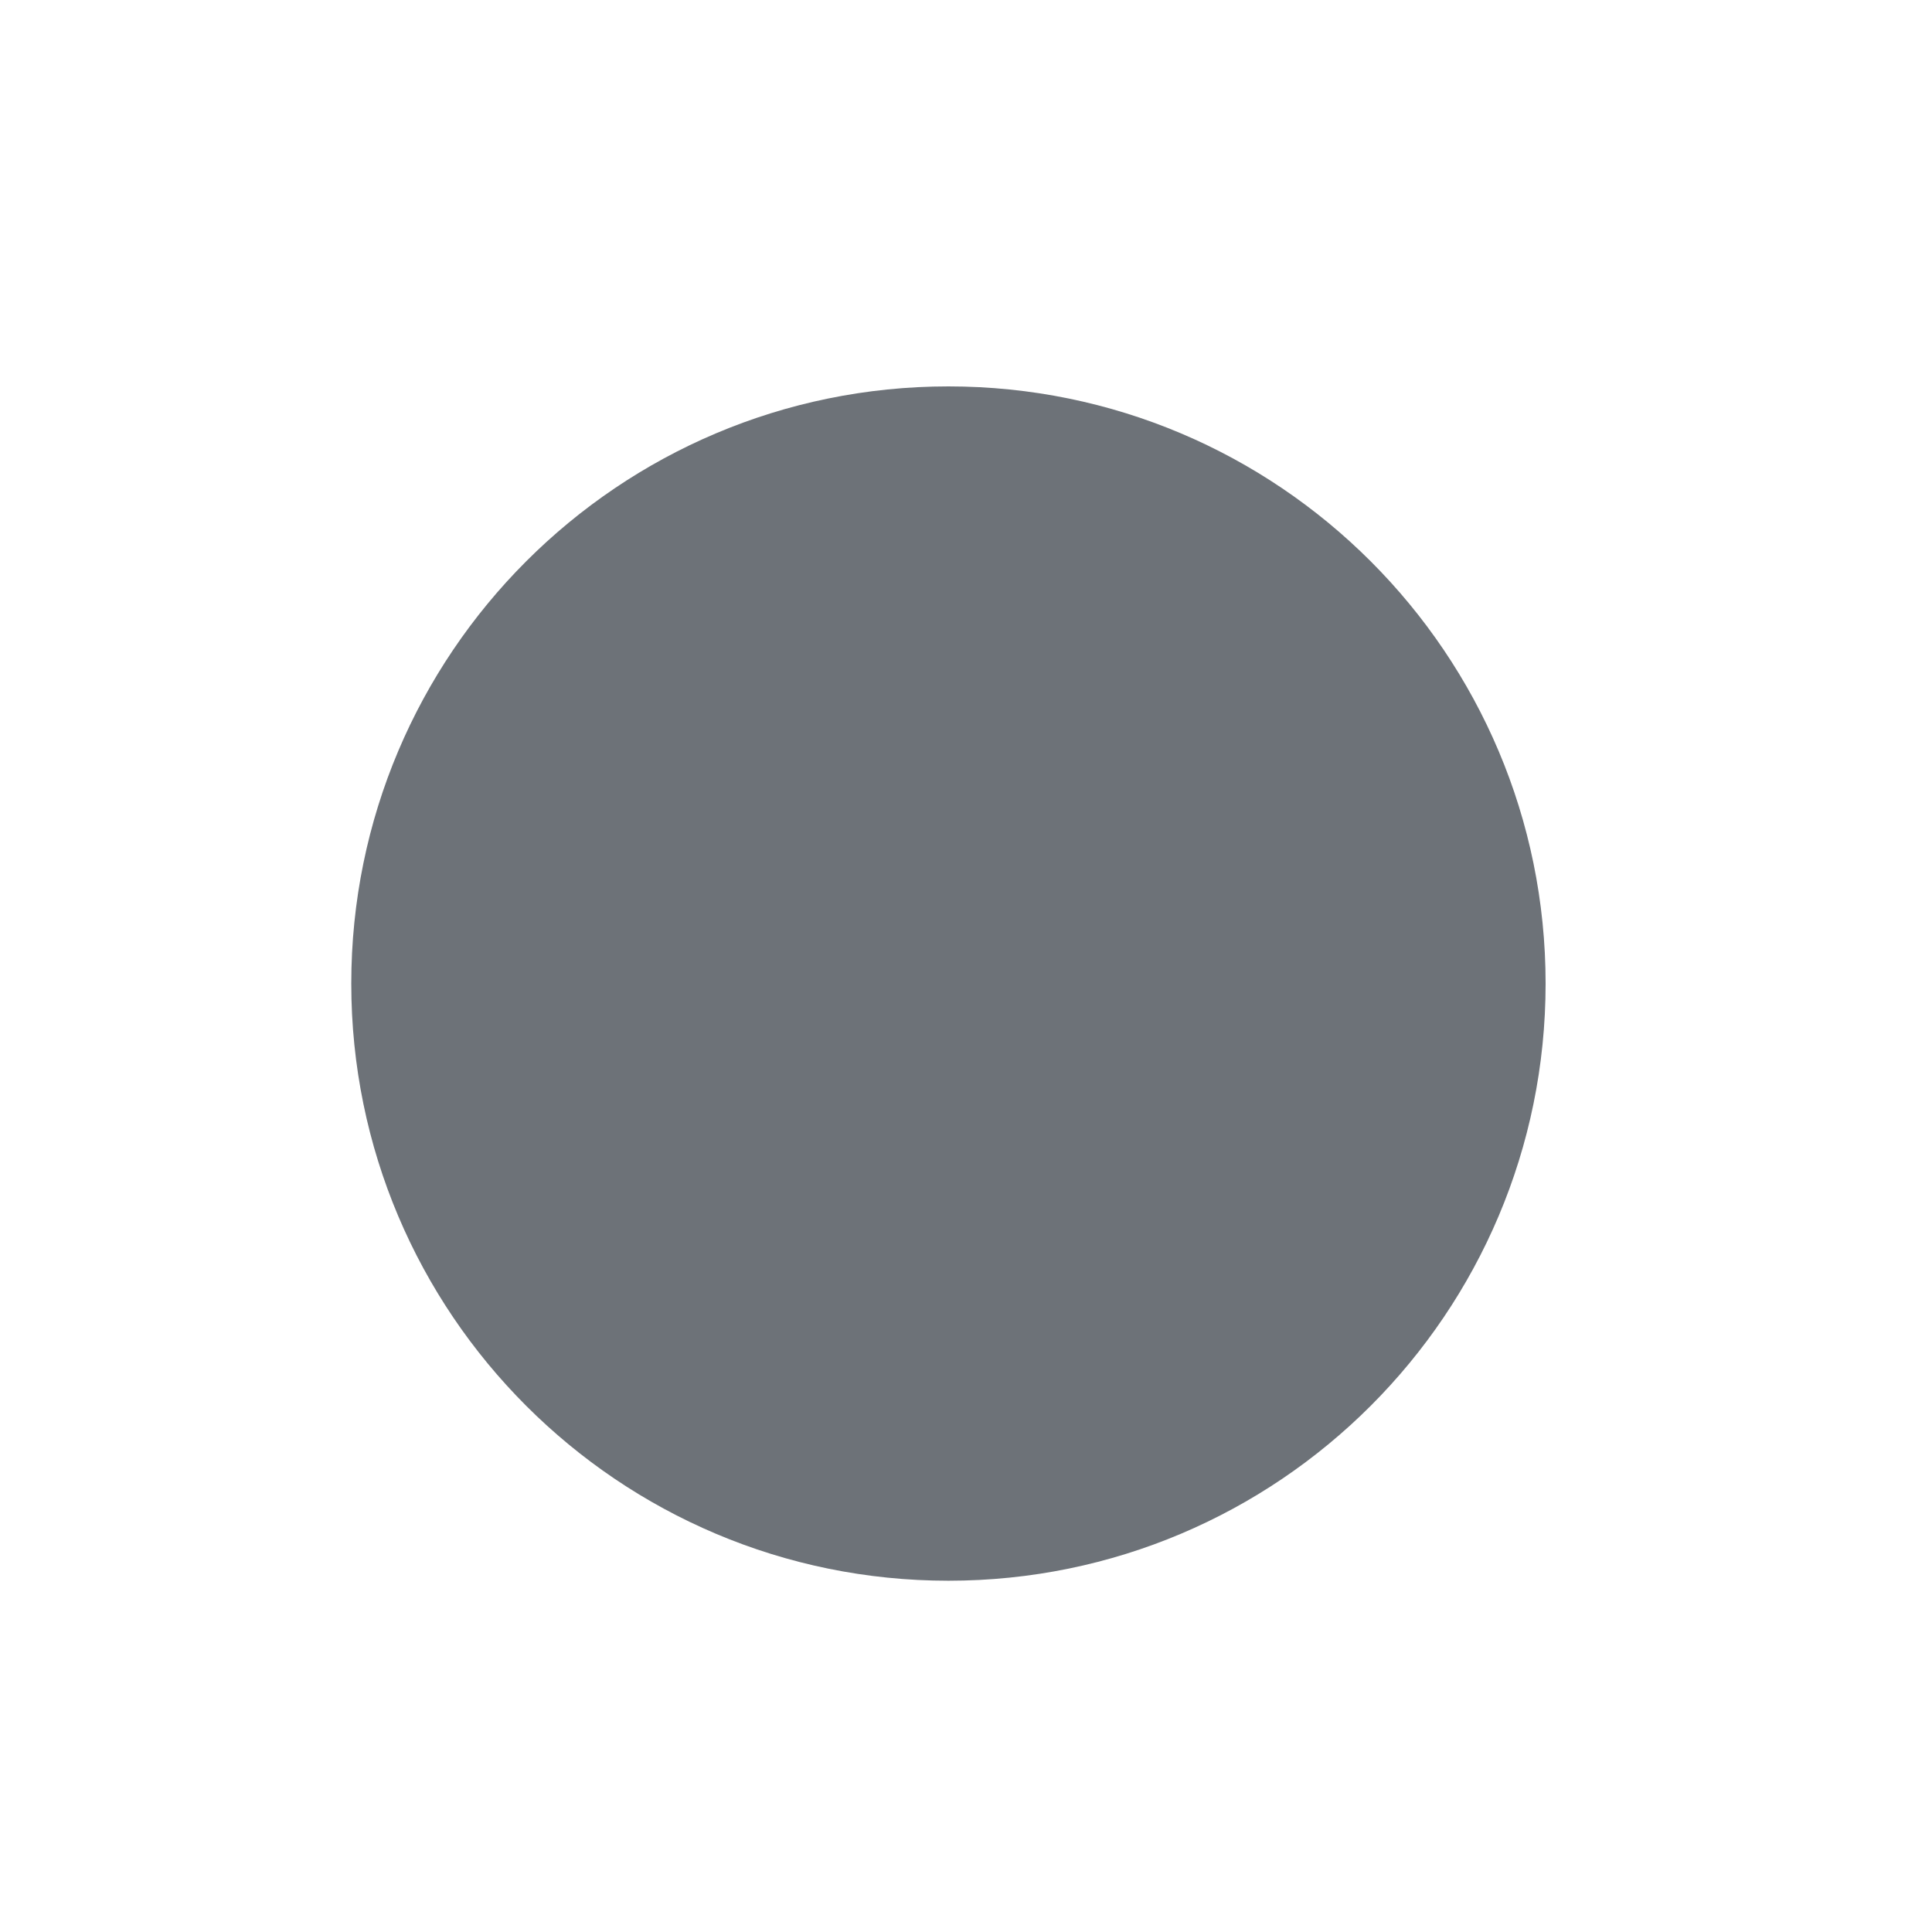
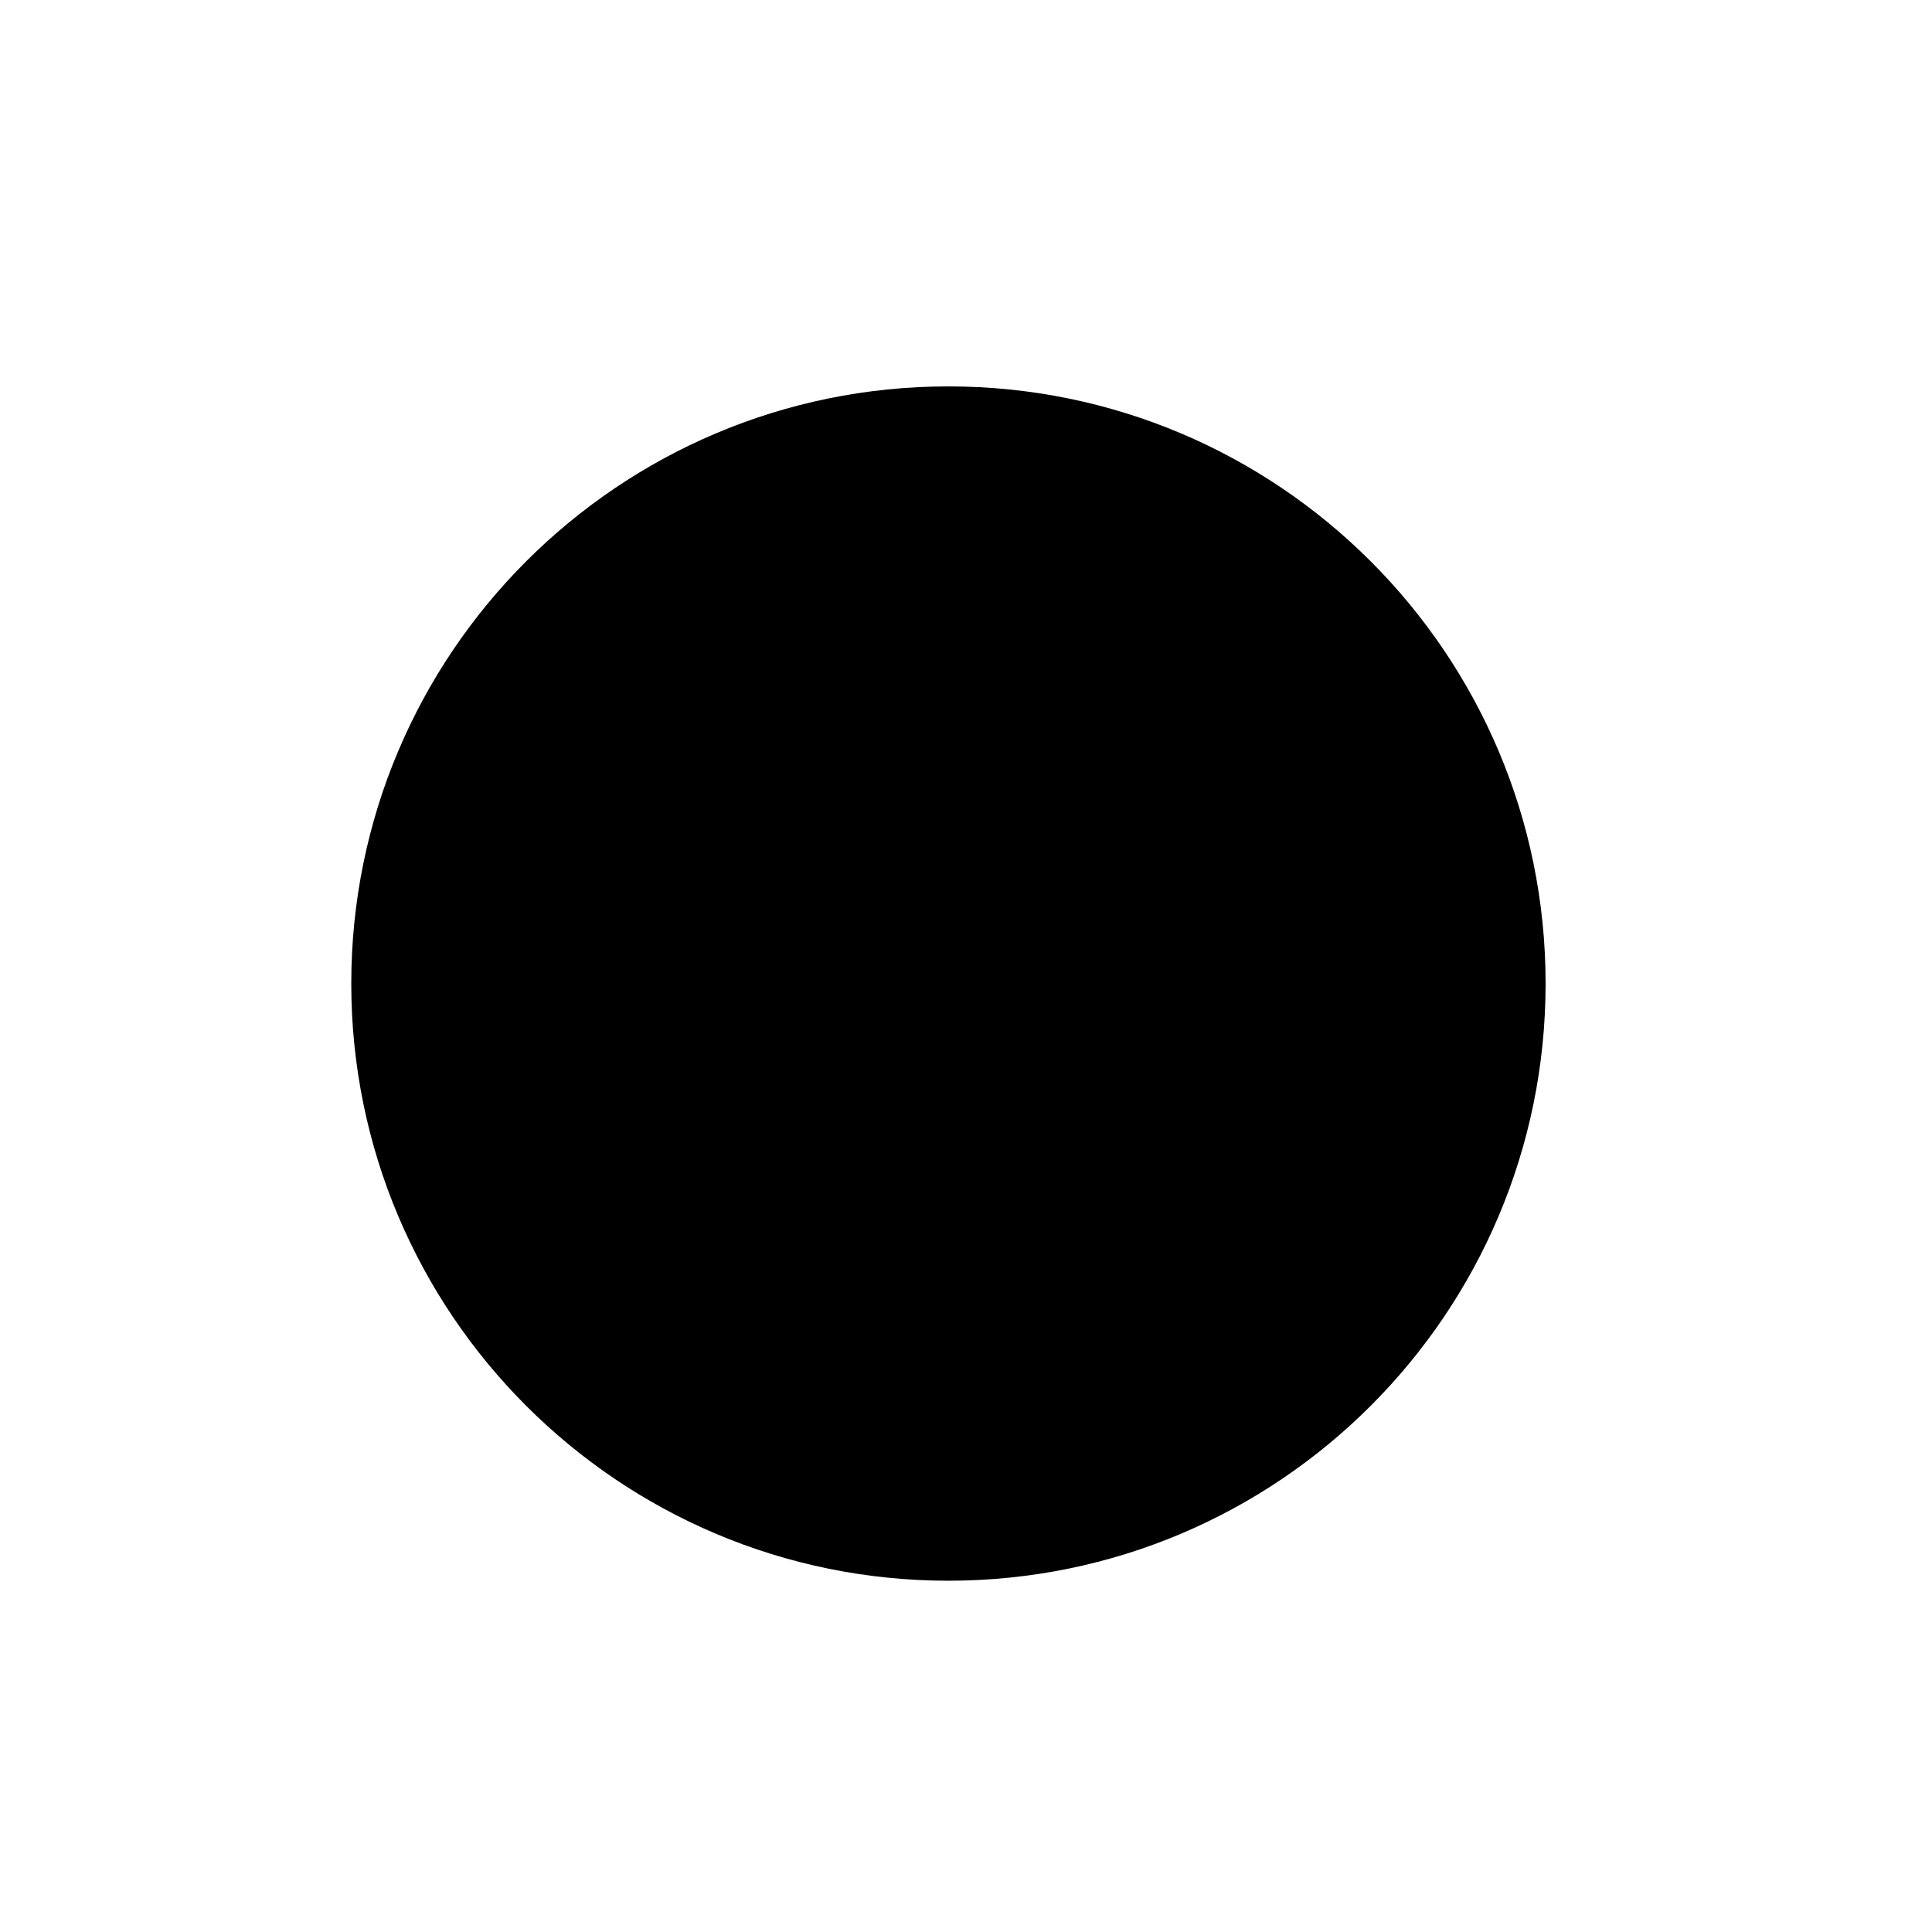
<svg xmlns="http://www.w3.org/2000/svg" width="55px" height="55px" viewBox="0 0 55 55" version="1.1">
-   <g id="severity-level-1of3" stroke="none" stroke-width="1" fill="none" fill-rule="evenodd">
-     <circle id="Oval" fill="#6D7278" cx="27" cy="28" r="17" />
+   <g id="severity-level-1of3" stroke="none" stroke-width="1" fill="currentColor" fill-rule="evenodd">
+     <circle id="Oval" fill="currentColor" cx="27" cy="28" r="17" />
  </g>
</svg>
